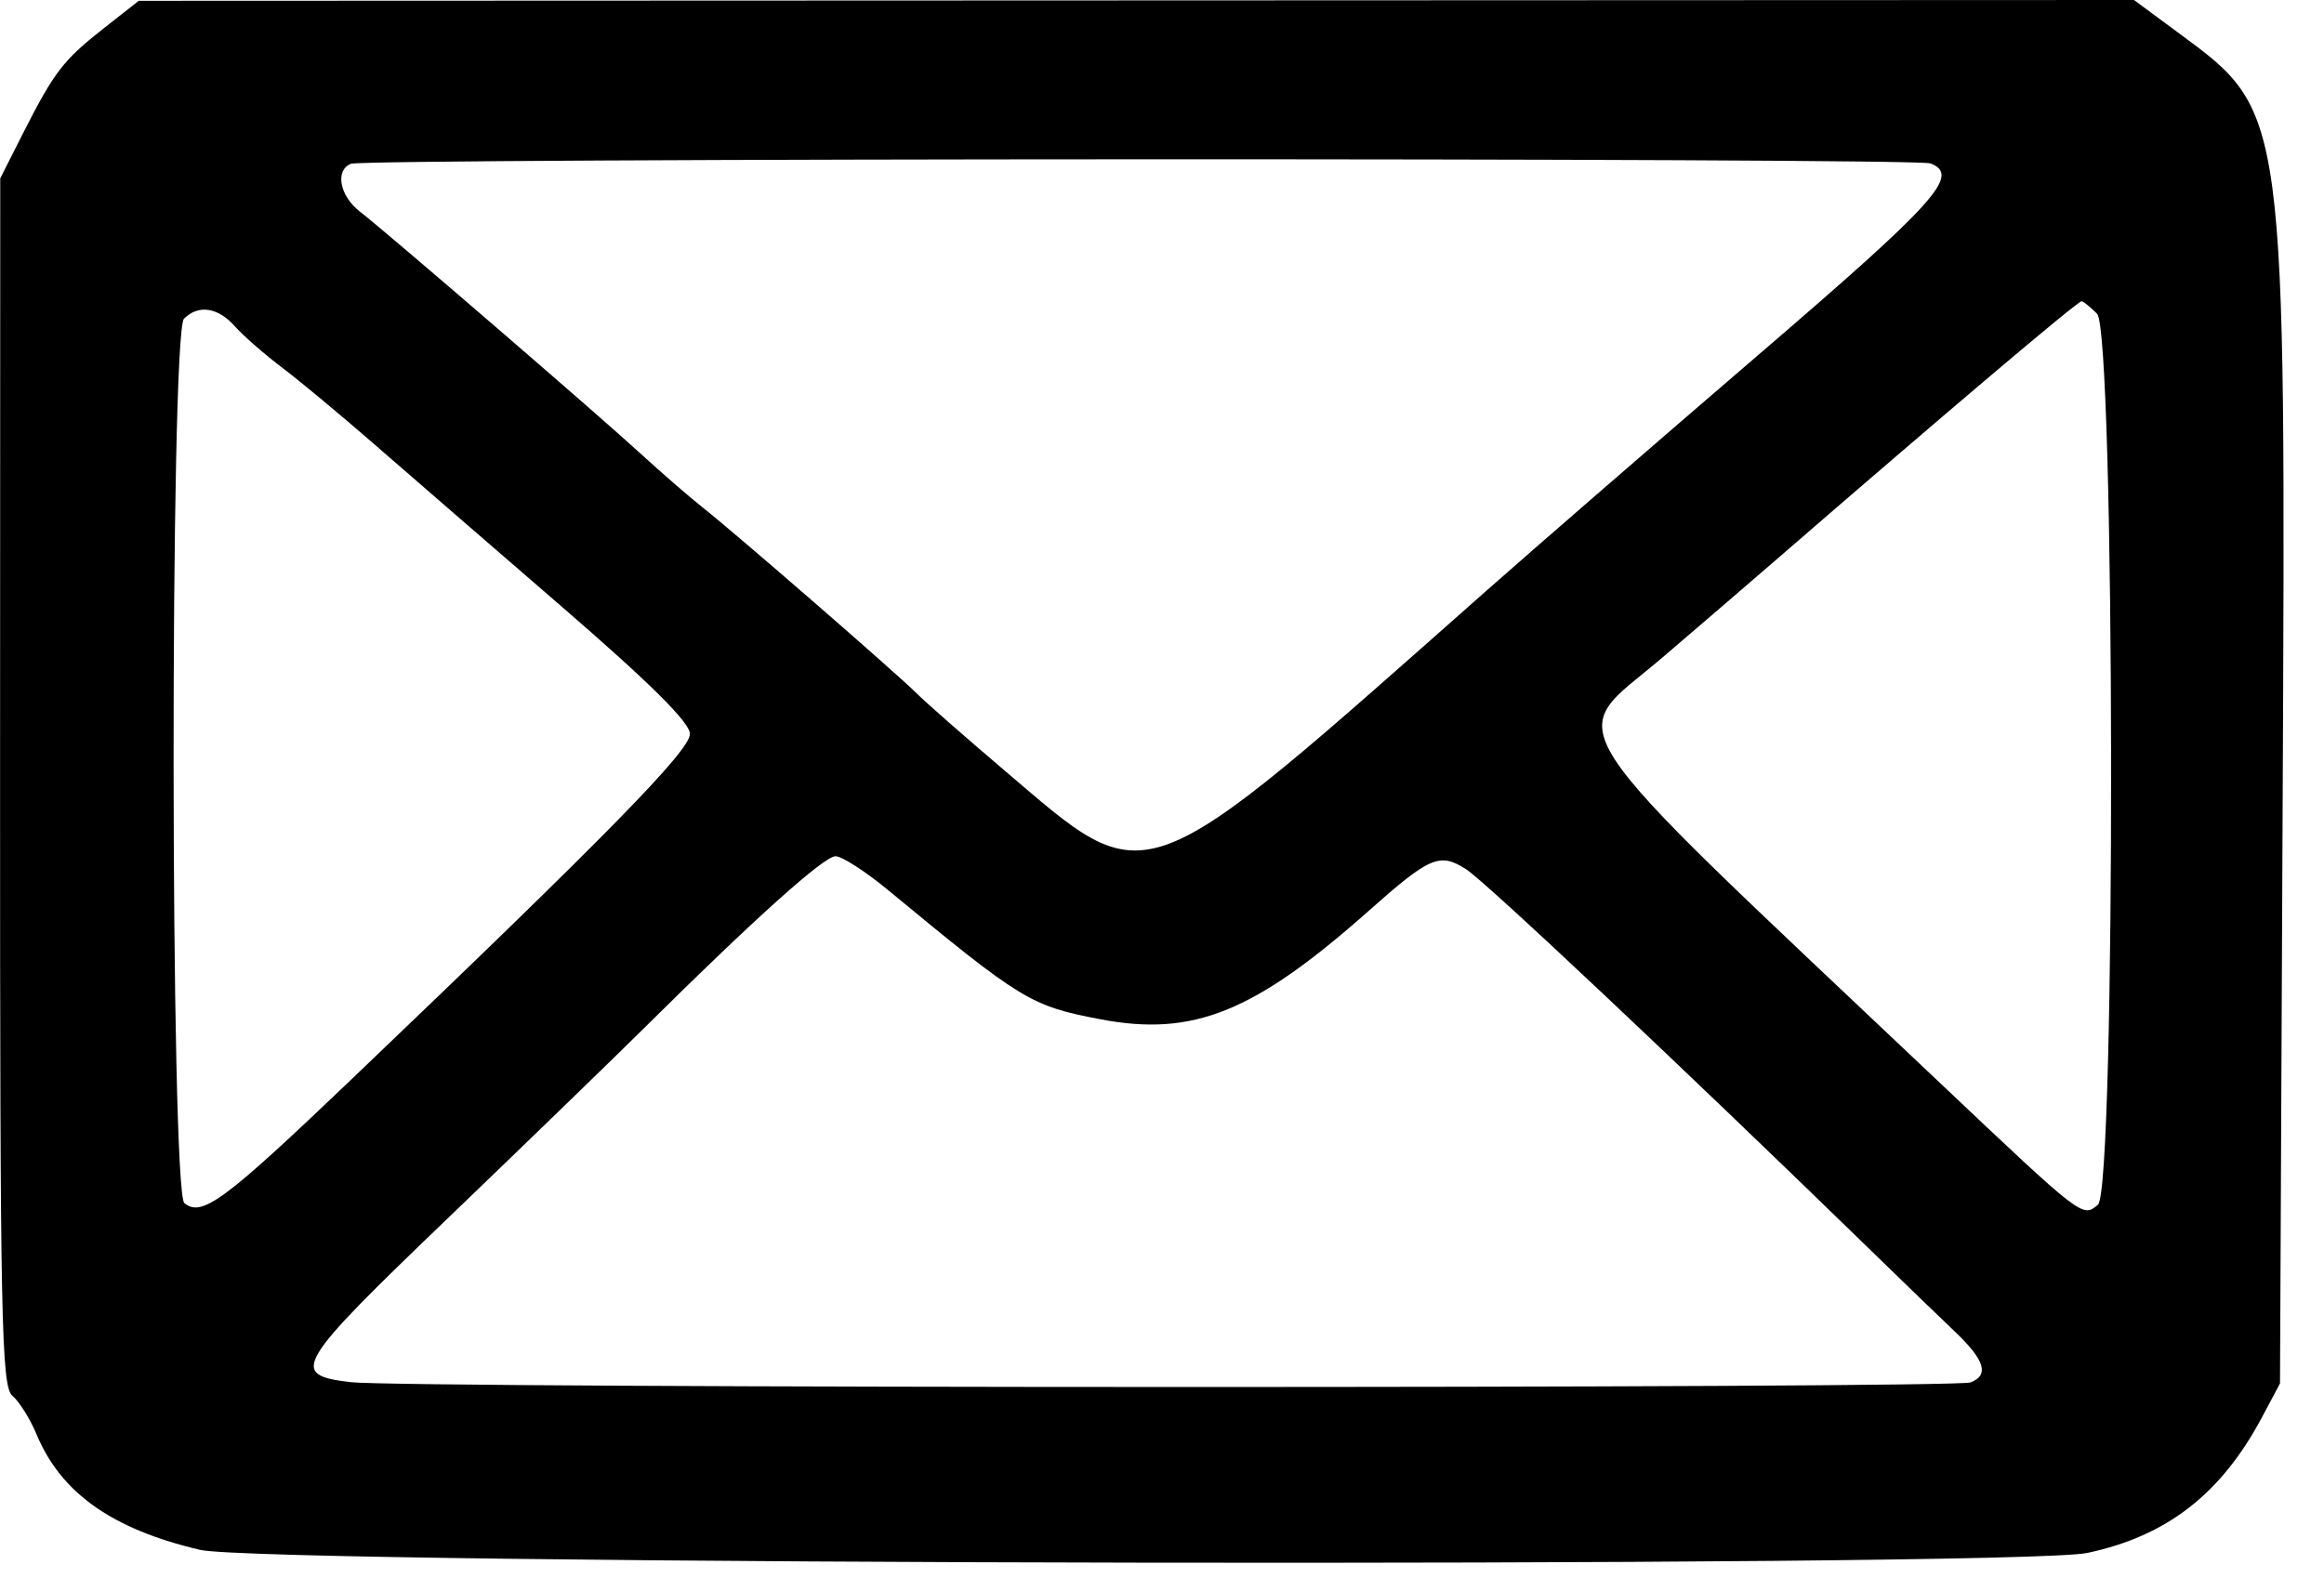
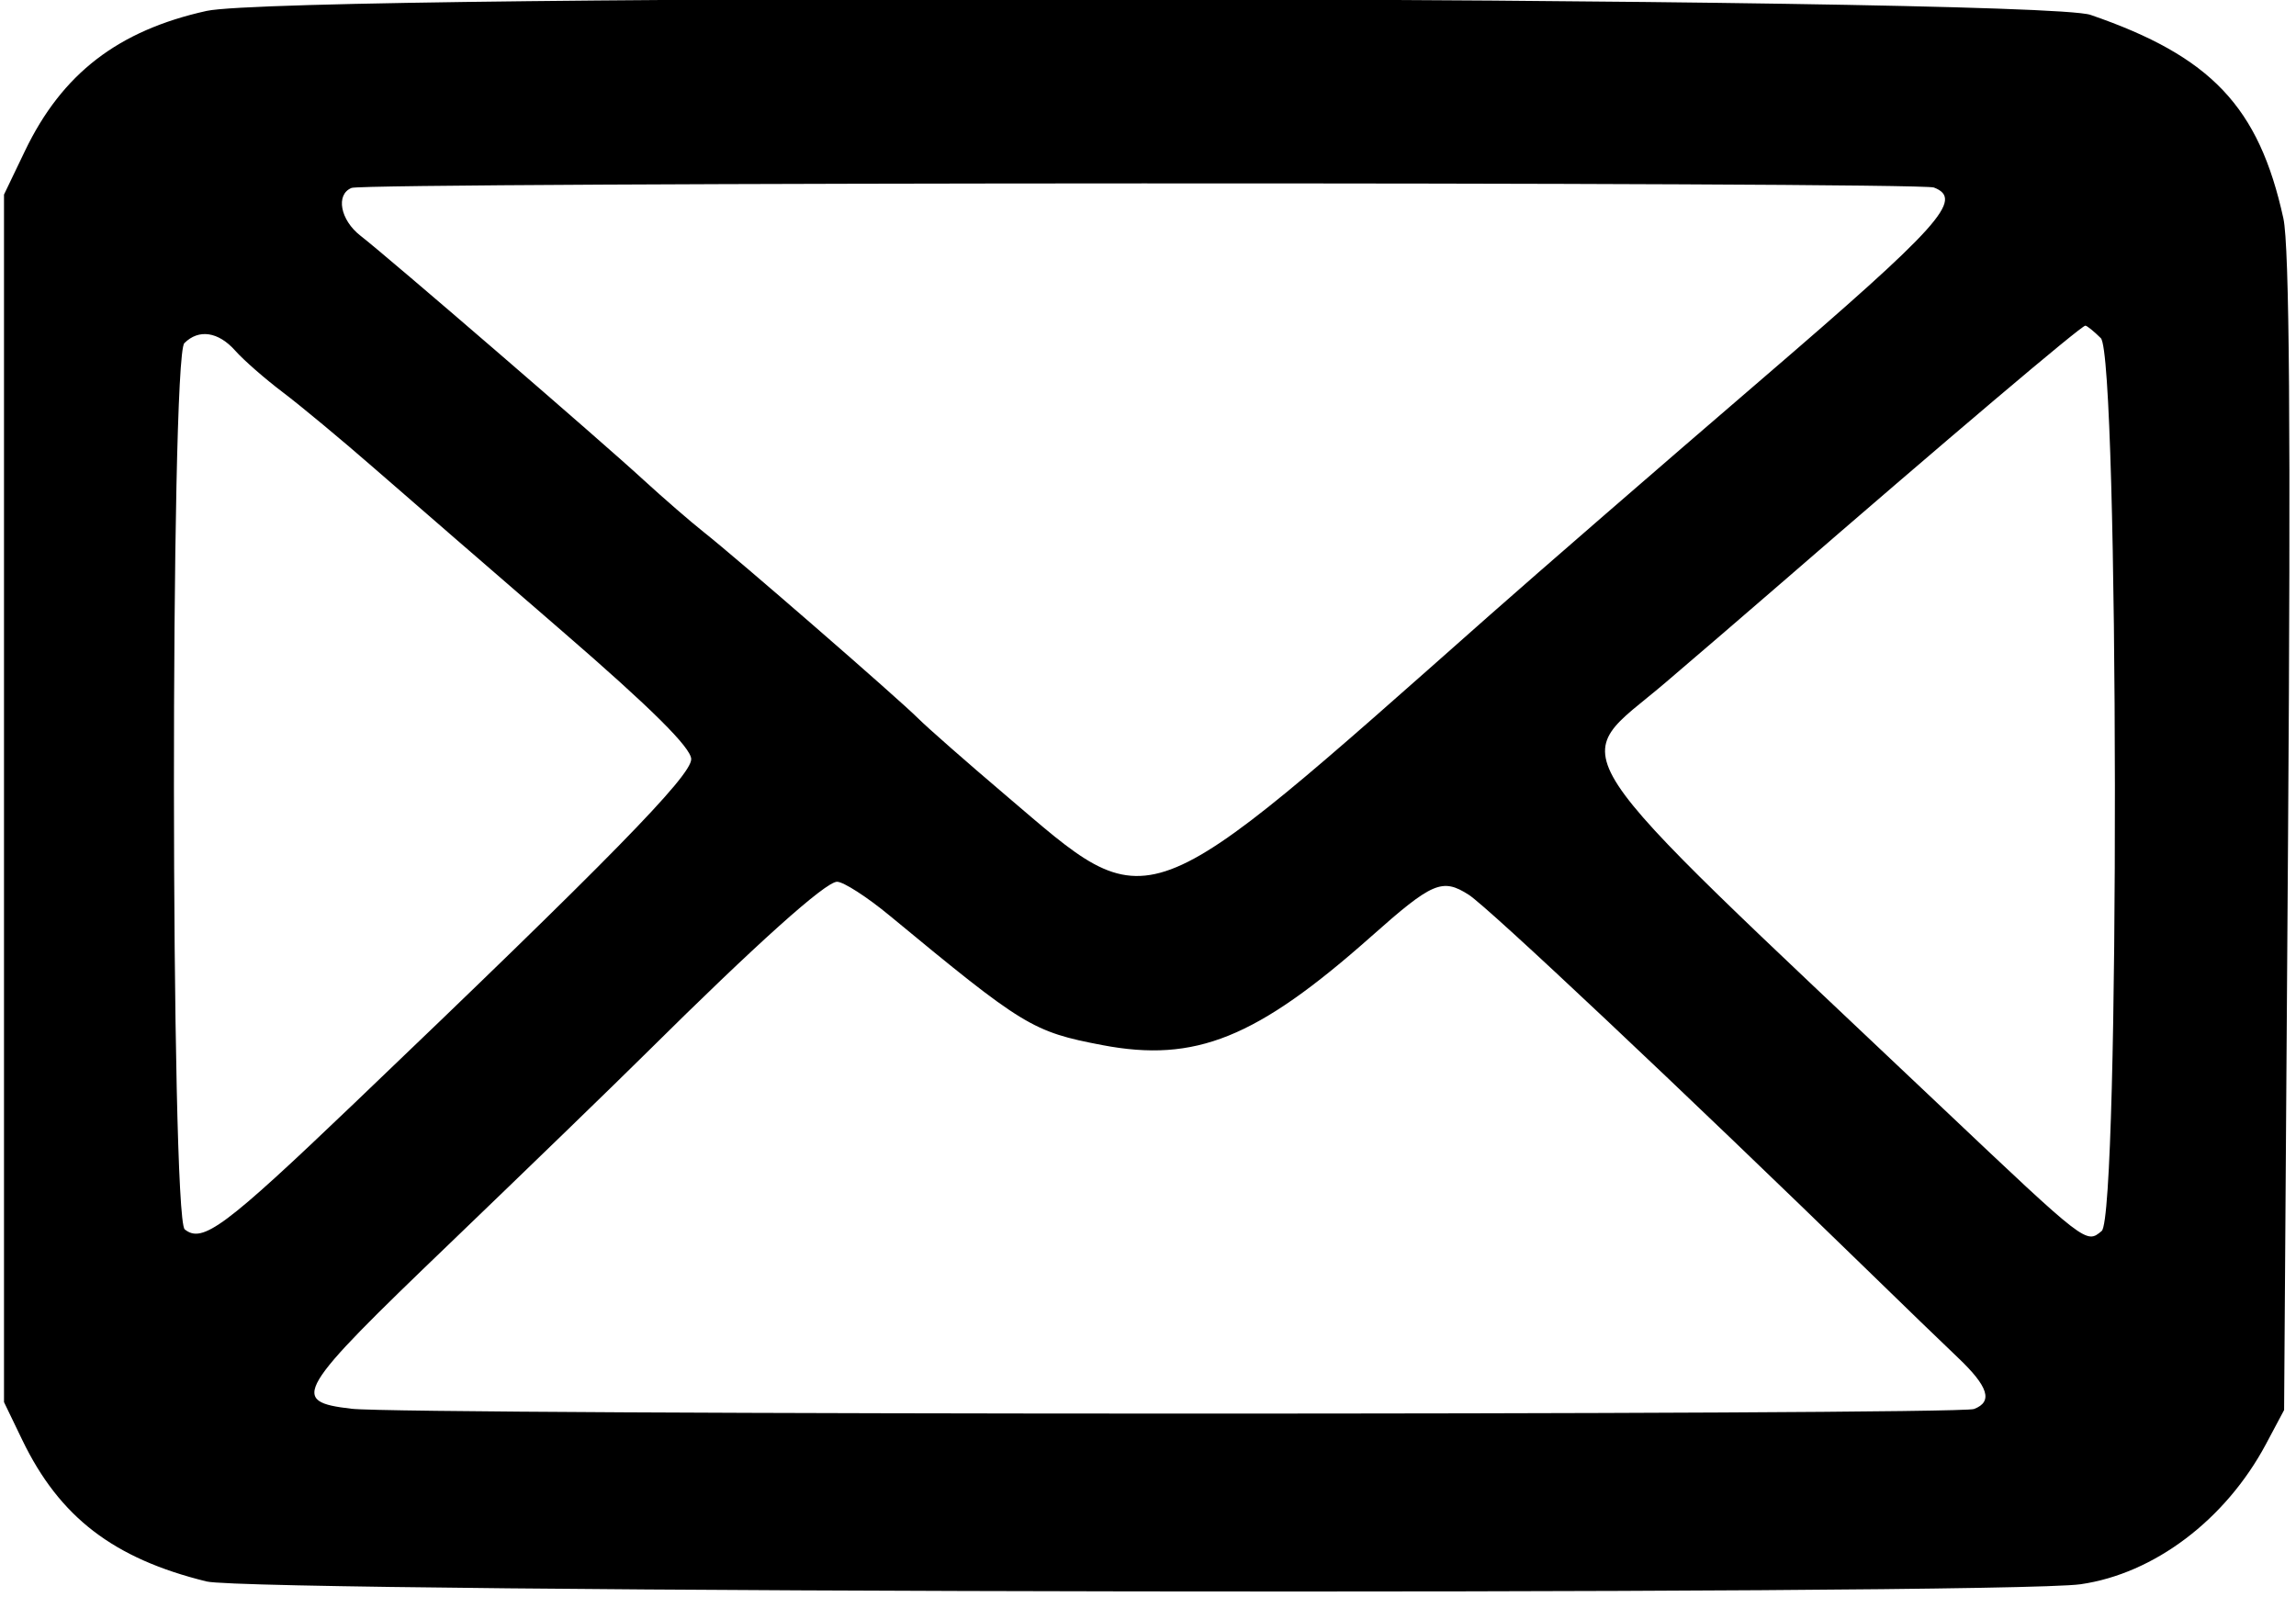
- <svg xmlns="http://www.w3.org/2000/svg" viewBox="184.8 155.8 24.4 16.7" fill="currentColor">
-   <g transform="translate(184.8 155.8) scale(0.0832627 0.0832627) translate(0,200) scale(0.01,-0.01)">
-     <path fill-rule="evenodd" d="M1307 19642 c-511 -402 -623 -548 -1017 -1324 l-287 -568 -2 -7613 c-1 -6771 16 -7627 155 -7742 85 -71 223 -290 305 -487 309 -741 953 -1196 2061 -1457 812 -191 22908 -227 23798 -39 1003 213 1685 742 2201 1708 l229 430 33 7200 c41 8921 53 8826 -1321 9841 l-553 409 -12580 -5 -12579 -5 -443 -348z m23035 -1703 c382 -147 84 -479 -2167 -2413 -1279 -1099 -2820 -2436 -3425 -2971 -4437 -3925 -4231 -3849 -6093 -2265 -492 418 -987 853 -1100 966 -259 258 -2274 2009 -2694 2341 -172 136 -515 434 -763 661 -525 484 -3218 2807 -3564 3075 -254 198 -314 519 -111 601 180 72 19728 78 19917 5z m2101 -1896 c229 -229 240 -11050 11 -11239 -196 -164 -187 -171 -1995 1540 -5009 4742 -4728 4313 -3504 5356 419 358 1047 898 1396 1200 2191 1899 3845 3300 3897 3300 21 0 108 -71 195 -157z m-23483 -157 c104 -118 375 -355 600 -525 226 -171 746 -604 1156 -961 410 -357 1474 -1280 2365 -2050 1117 -966 1619 -1464 1619 -1607 0 -211 -1030 -1263 -4249 -4339 -1625 -1553 -1903 -1760 -2126 -1580 -178 143 -183 10978 -5 11156 181 181 427 145 640 -94z m8236 -7111 c1689 -1396 1799 -1463 2677 -1631 1173 -224 1943 87 3386 1367 772 686 895 738 1228 525 249 -160 2693 -2462 5081 -4786 395 -385 879 -853 1075 -1039 386 -366 445 -556 204 -648 -205 -79 -19752 -76 -20422 3 -785 92 -716 208 1242 2087 972 934 2086 2013 2475 2399 1379 1367 2249 2148 2394 2148 80 0 377 -191 660 -425z" />
+ <svg xmlns="http://www.w3.org/2000/svg" viewBox="184.843 155.618 24.063 16.736" fill="currentColor">
+   <g transform="translate(182.845 153.869) scale(0.0832627 0.0832627) translate(0,248) scale(0.01,-0.01)">
+     <path fill-rule="evenodd" d="M5000 22562 c-1114 -247 -1819 -789 -2286 -1762 l-264 -550 0 -7600 0 -7600 231 -479 c469 -970 1147 -1491 2319 -1779 586 -144 22592 -177 23588 -35 926 133 1824 811 2333 1763 l229 430 50 7250 c35 5055 17 7401 -59 7750 -308 1406 -909 2040 -2427 2562 -683 235 -22667 281 -23714 50z m21742 -2223 c382 -147 84 -479 -2167 -2413 -1279 -1099 -2820 -2436 -3425 -2971 -4437 -3925 -4231 -3849 -6093 -2265 -492 418 -987 853 -1100 966 -259 258 -2274 2009 -2694 2341 -172 136 -515 434 -763 661 -525 484 -3218 2807 -3564 3075 -254 198 -314 519 -111 601 180 72 19728 78 19917 5z m2101 -1896 c229 -229 240 -11050 11 -11239 -196 -164 -187 -171 -1995 1540 -5009 4742 -4728 4313 -3504 5356 419 357 1047 898 1396 1200 2191 1899 3845 3300 3897 3300 21 0 108 -71 195 -157z m-23483 -157 c104 -118 375 -355 600 -525 226 -171 746 -603 1156 -961 410 -357 1474 -1280 2365 -2050 1117 -966 1619 -1464 1619 -1607 0 -211 -1030 -1263 -4249 -4339 -1625 -1553 -1903 -1760 -2126 -1580 -178 143 -183 10978 -5 11156 181 181 427 145 640 -94z m8236 -7111 c1689 -1396 1799 -1463 2677 -1631 1173 -224 1943 87 3386 1367 772 686 895 738 1228 525 249 -160 2693 -2462 5081 -4786 395 -385 879 -853 1075 -1039 386 -366 445 -556 204 -648 -205 -79 -19752 -76 -20422 3 -785 92 -716 208 1242 2087 972 934 2086 2013 2475 2399 1379 1367 2249 2148 2394 2148 80 0 377 -191 660 -425z" />
  </g>
</svg>
